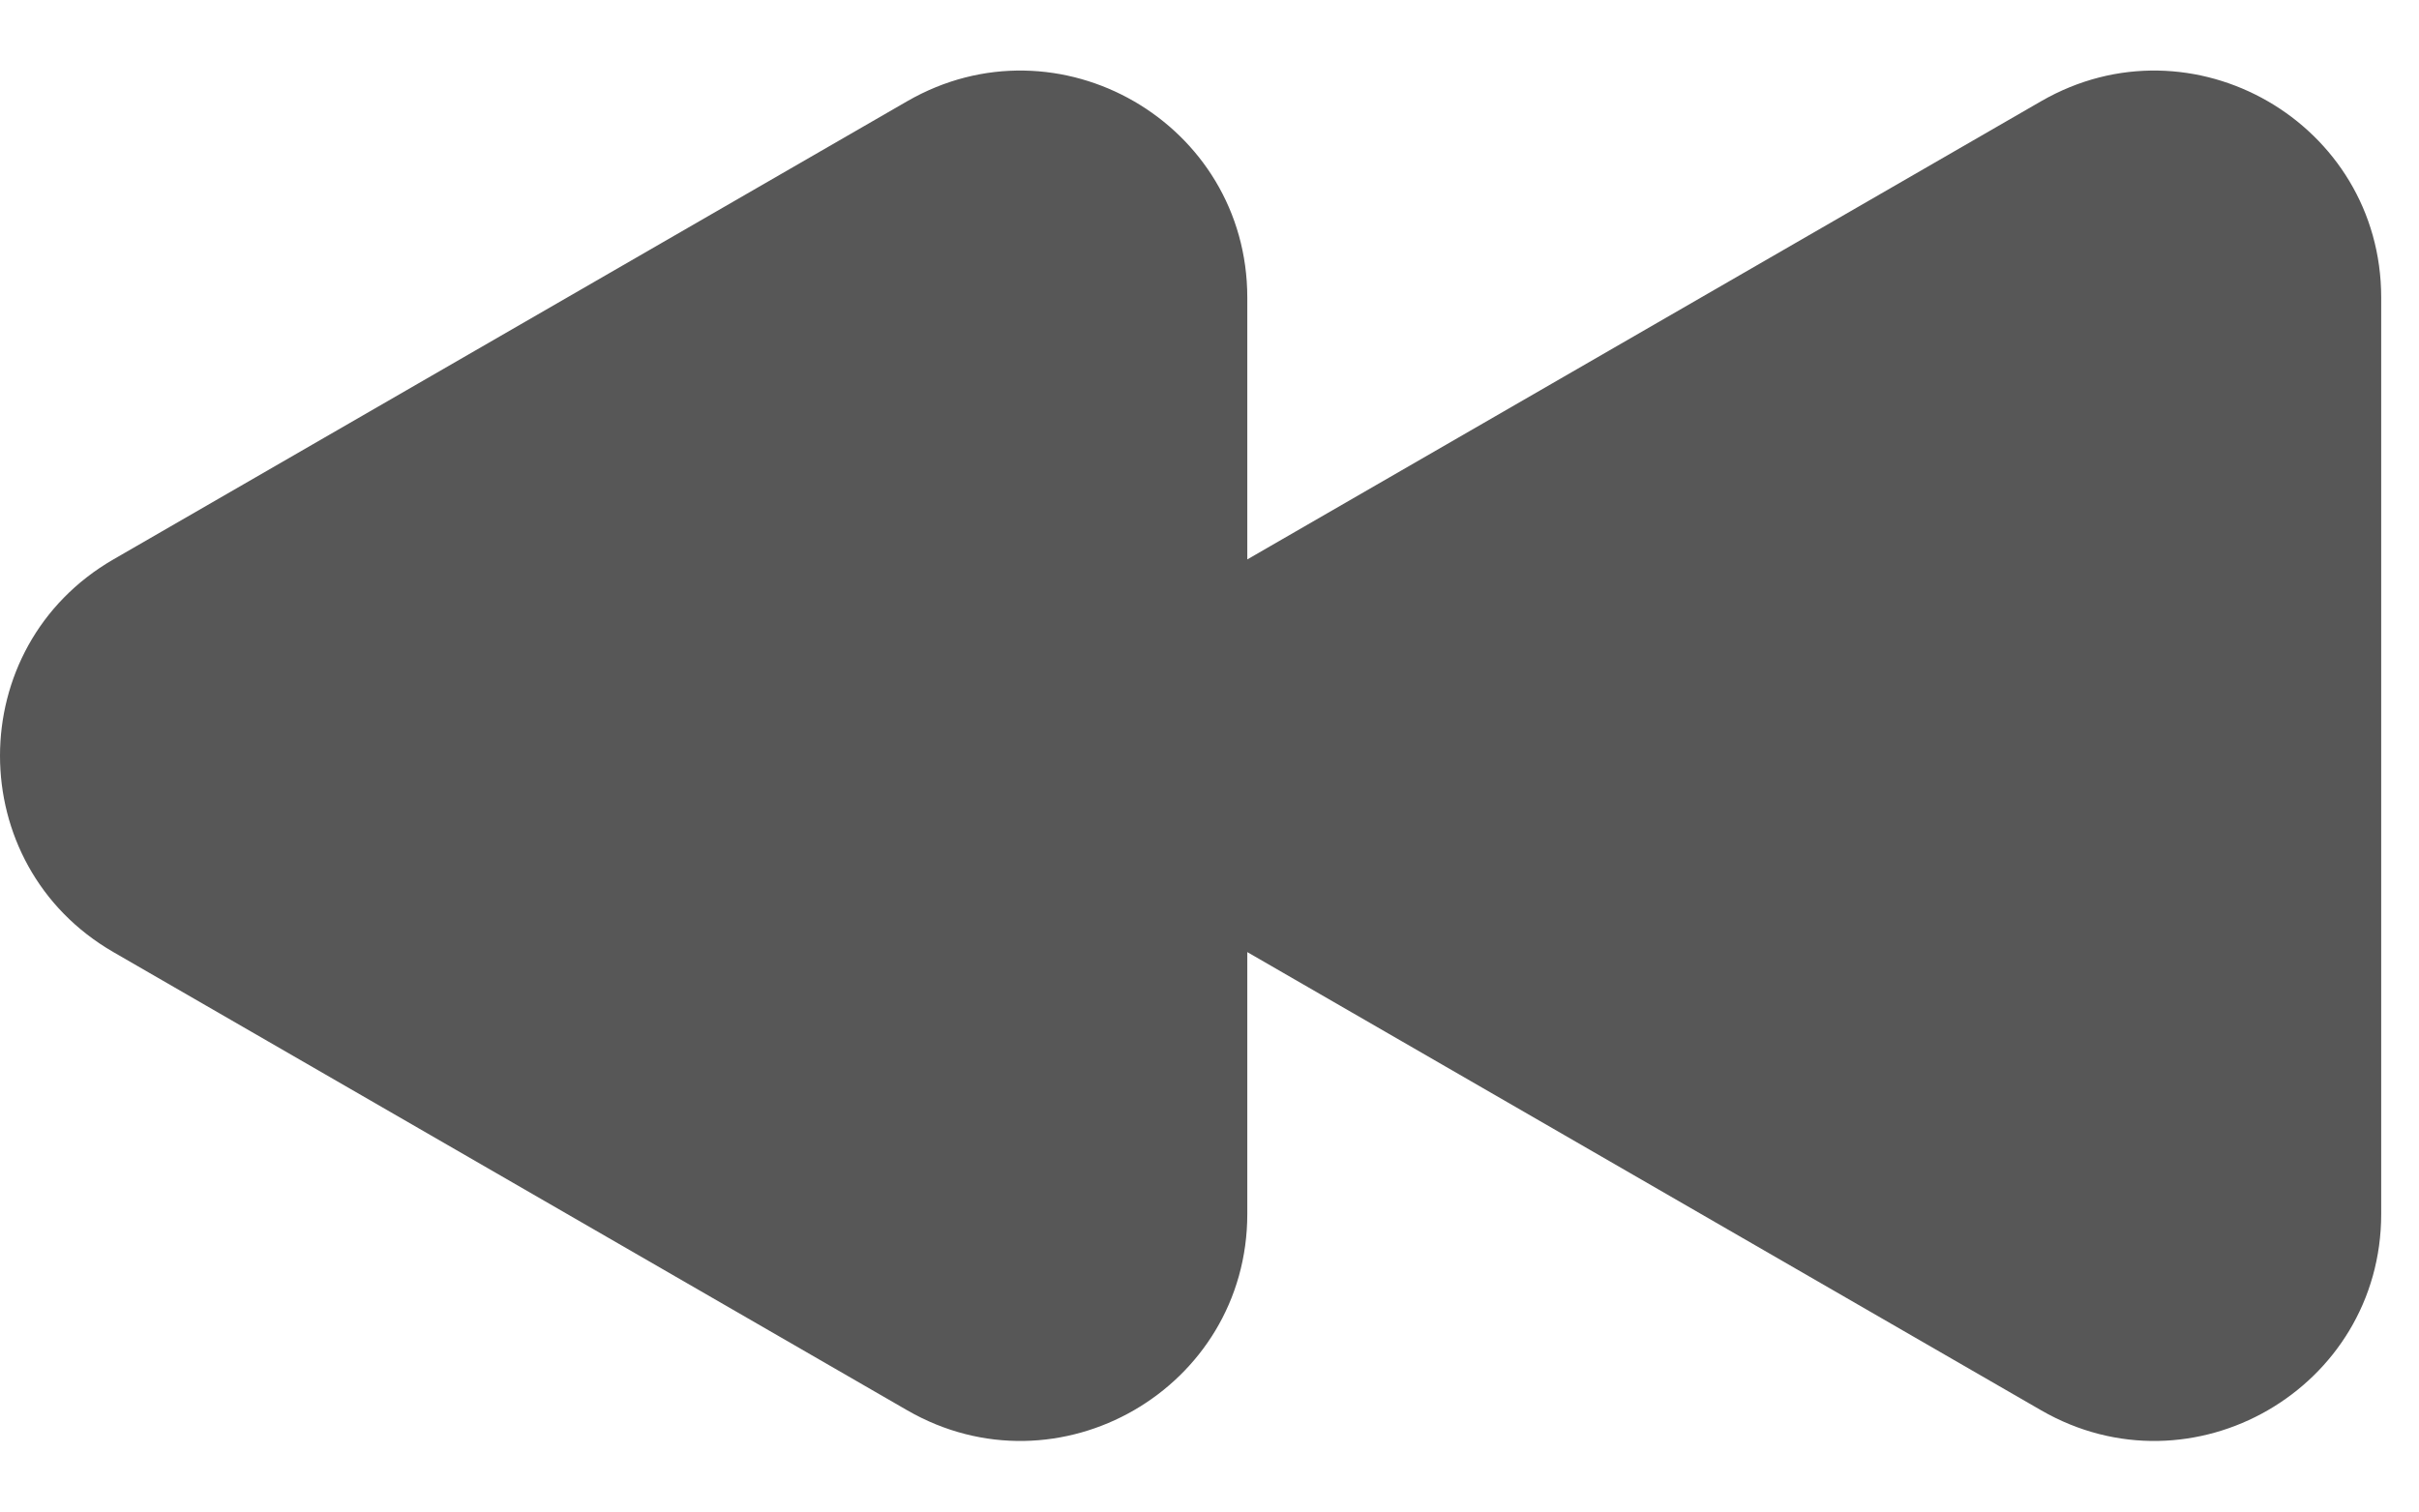
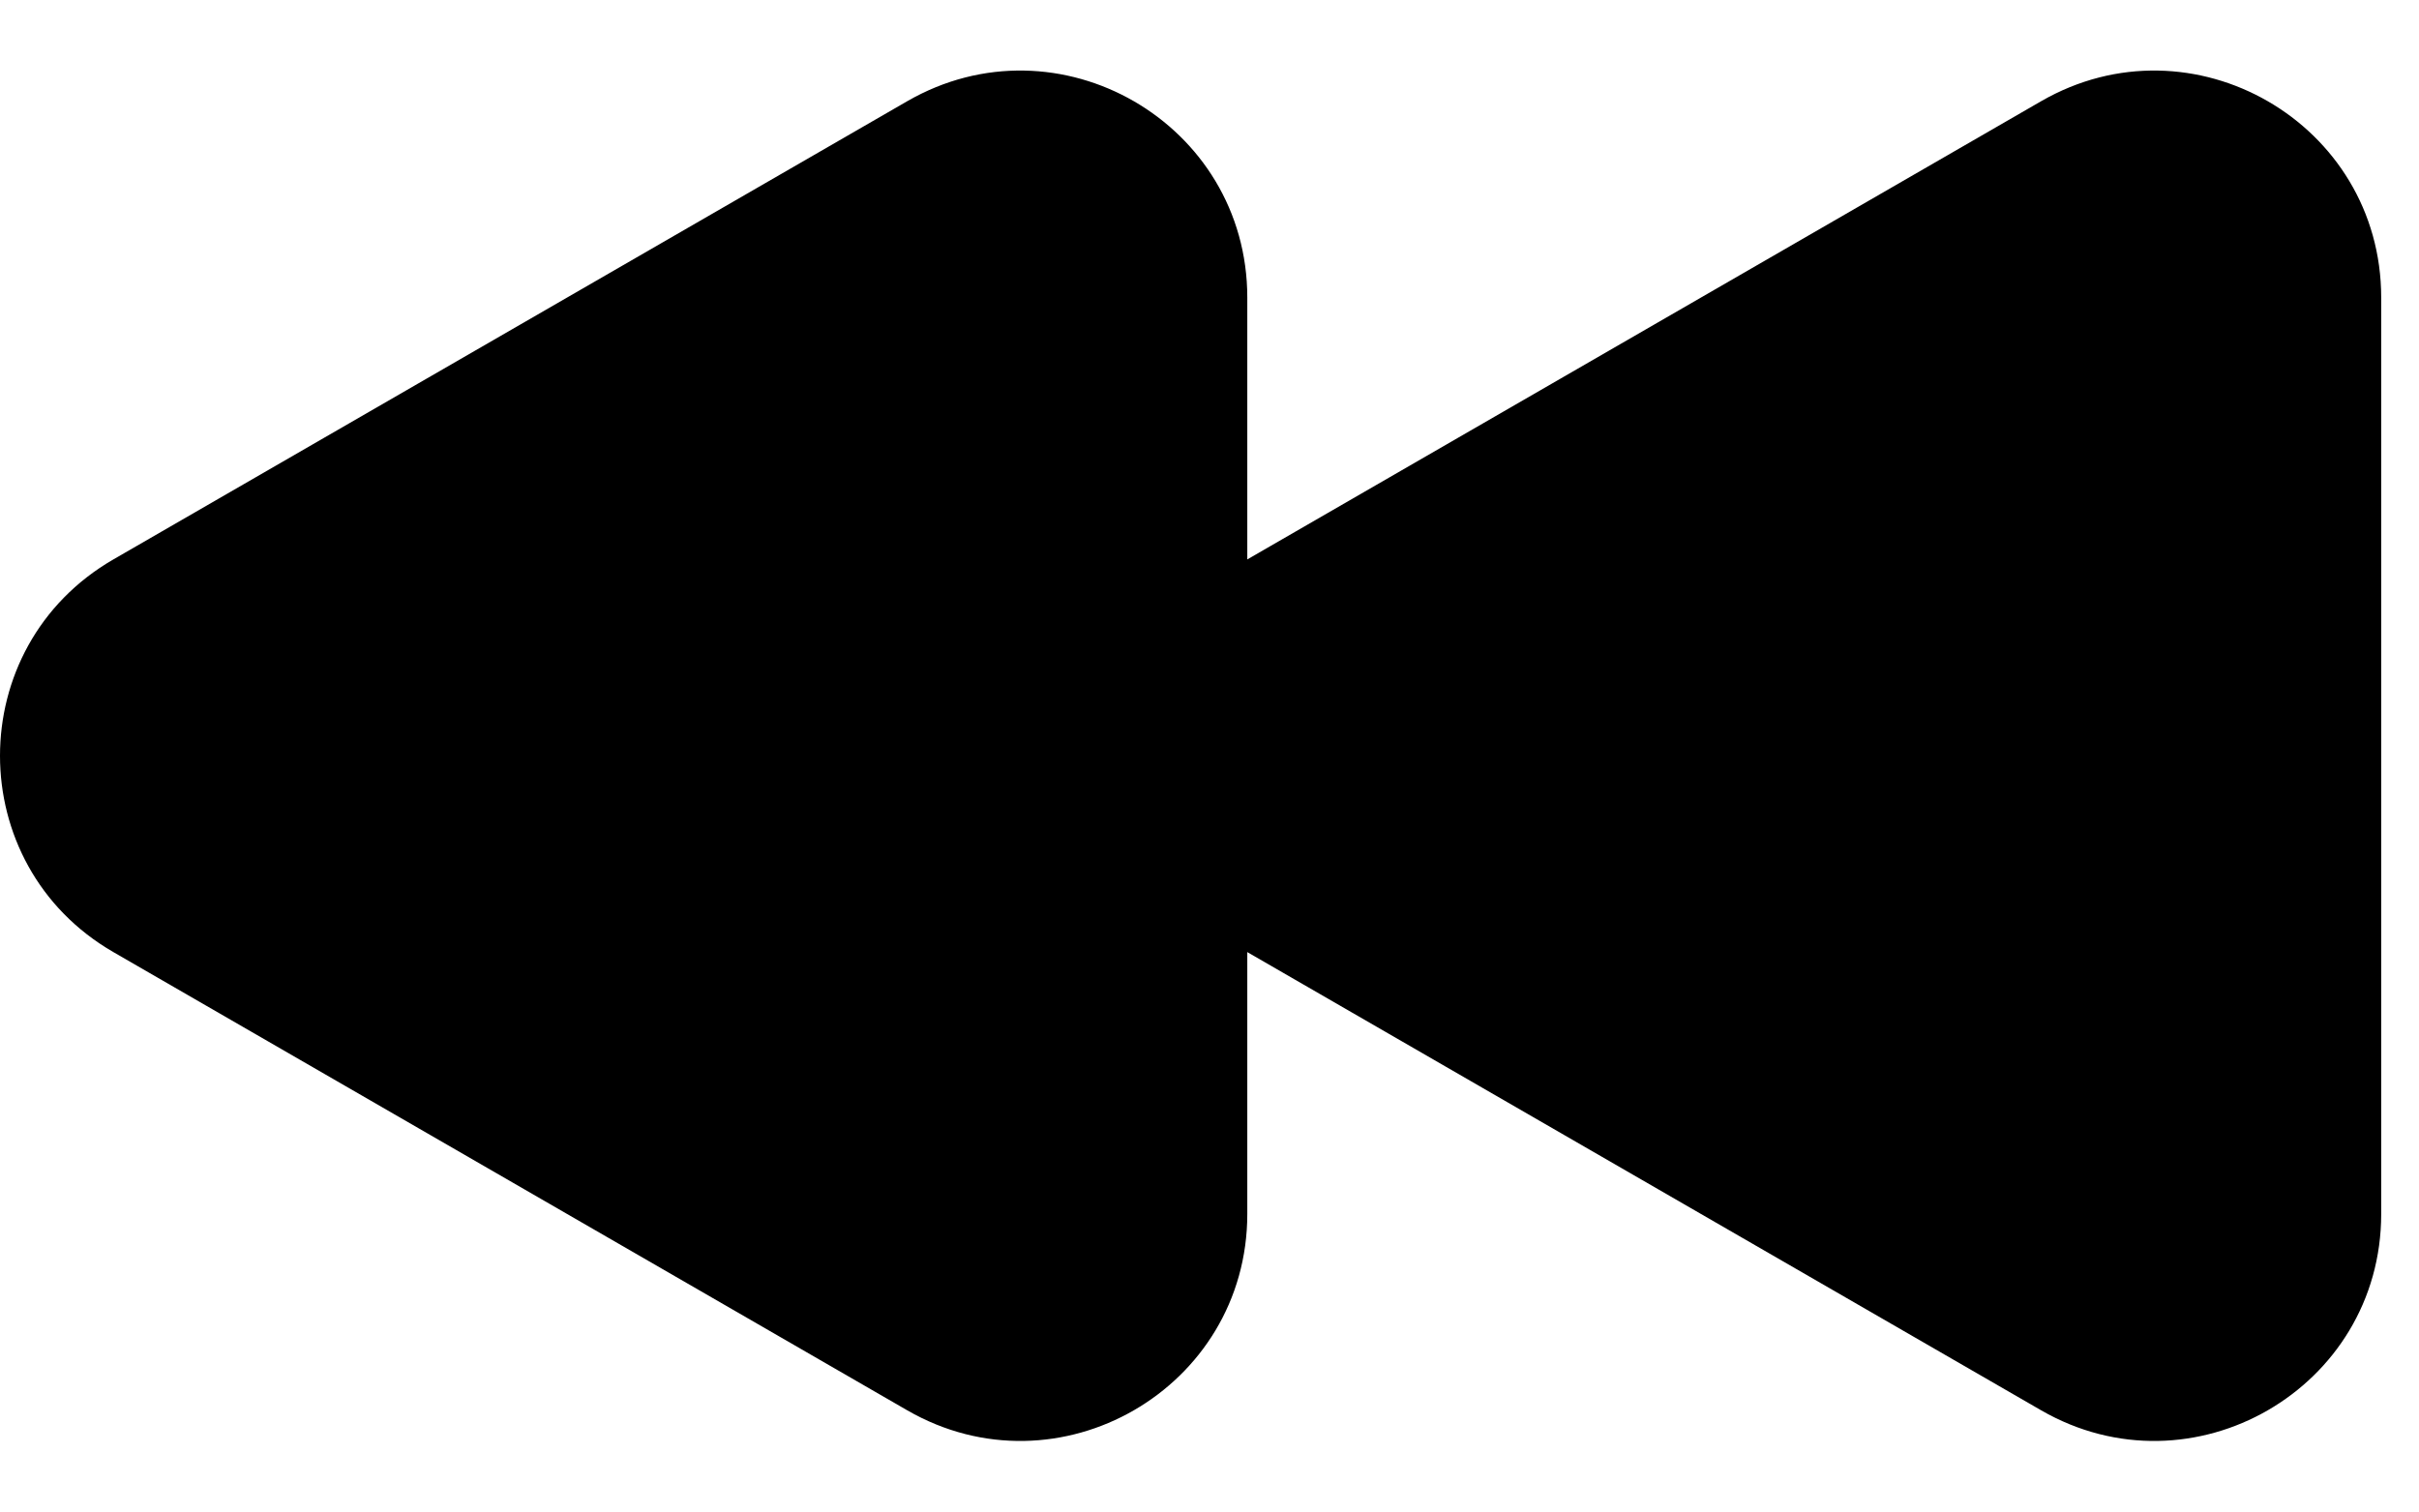
- <svg xmlns="http://www.w3.org/2000/svg" width="32" height="20" viewBox="0 0 32 20" fill="#575757">
+ <svg xmlns="http://www.w3.org/2000/svg" width="32" height="20" viewBox="0 0 32 20" fill="#000">
  <path d="M16.5 12.598C14.5 11.443 14.5 8.557 16.5 7.402L27 1.34C29 0.185 31.5 1.628 31.5 3.938L31.5 16.062C31.5 18.372 29 19.815 27 18.66L16.5 12.598Z" />
  <path d="M1.5 12.598C-0.5 11.443 -0.5 8.557 1.5 7.402L12 1.34C14 0.185 16.5 1.628 16.5 3.938L16.5 16.062C16.5 18.372 14 19.815 12 18.66L1.5 12.598Z" />
</svg>
